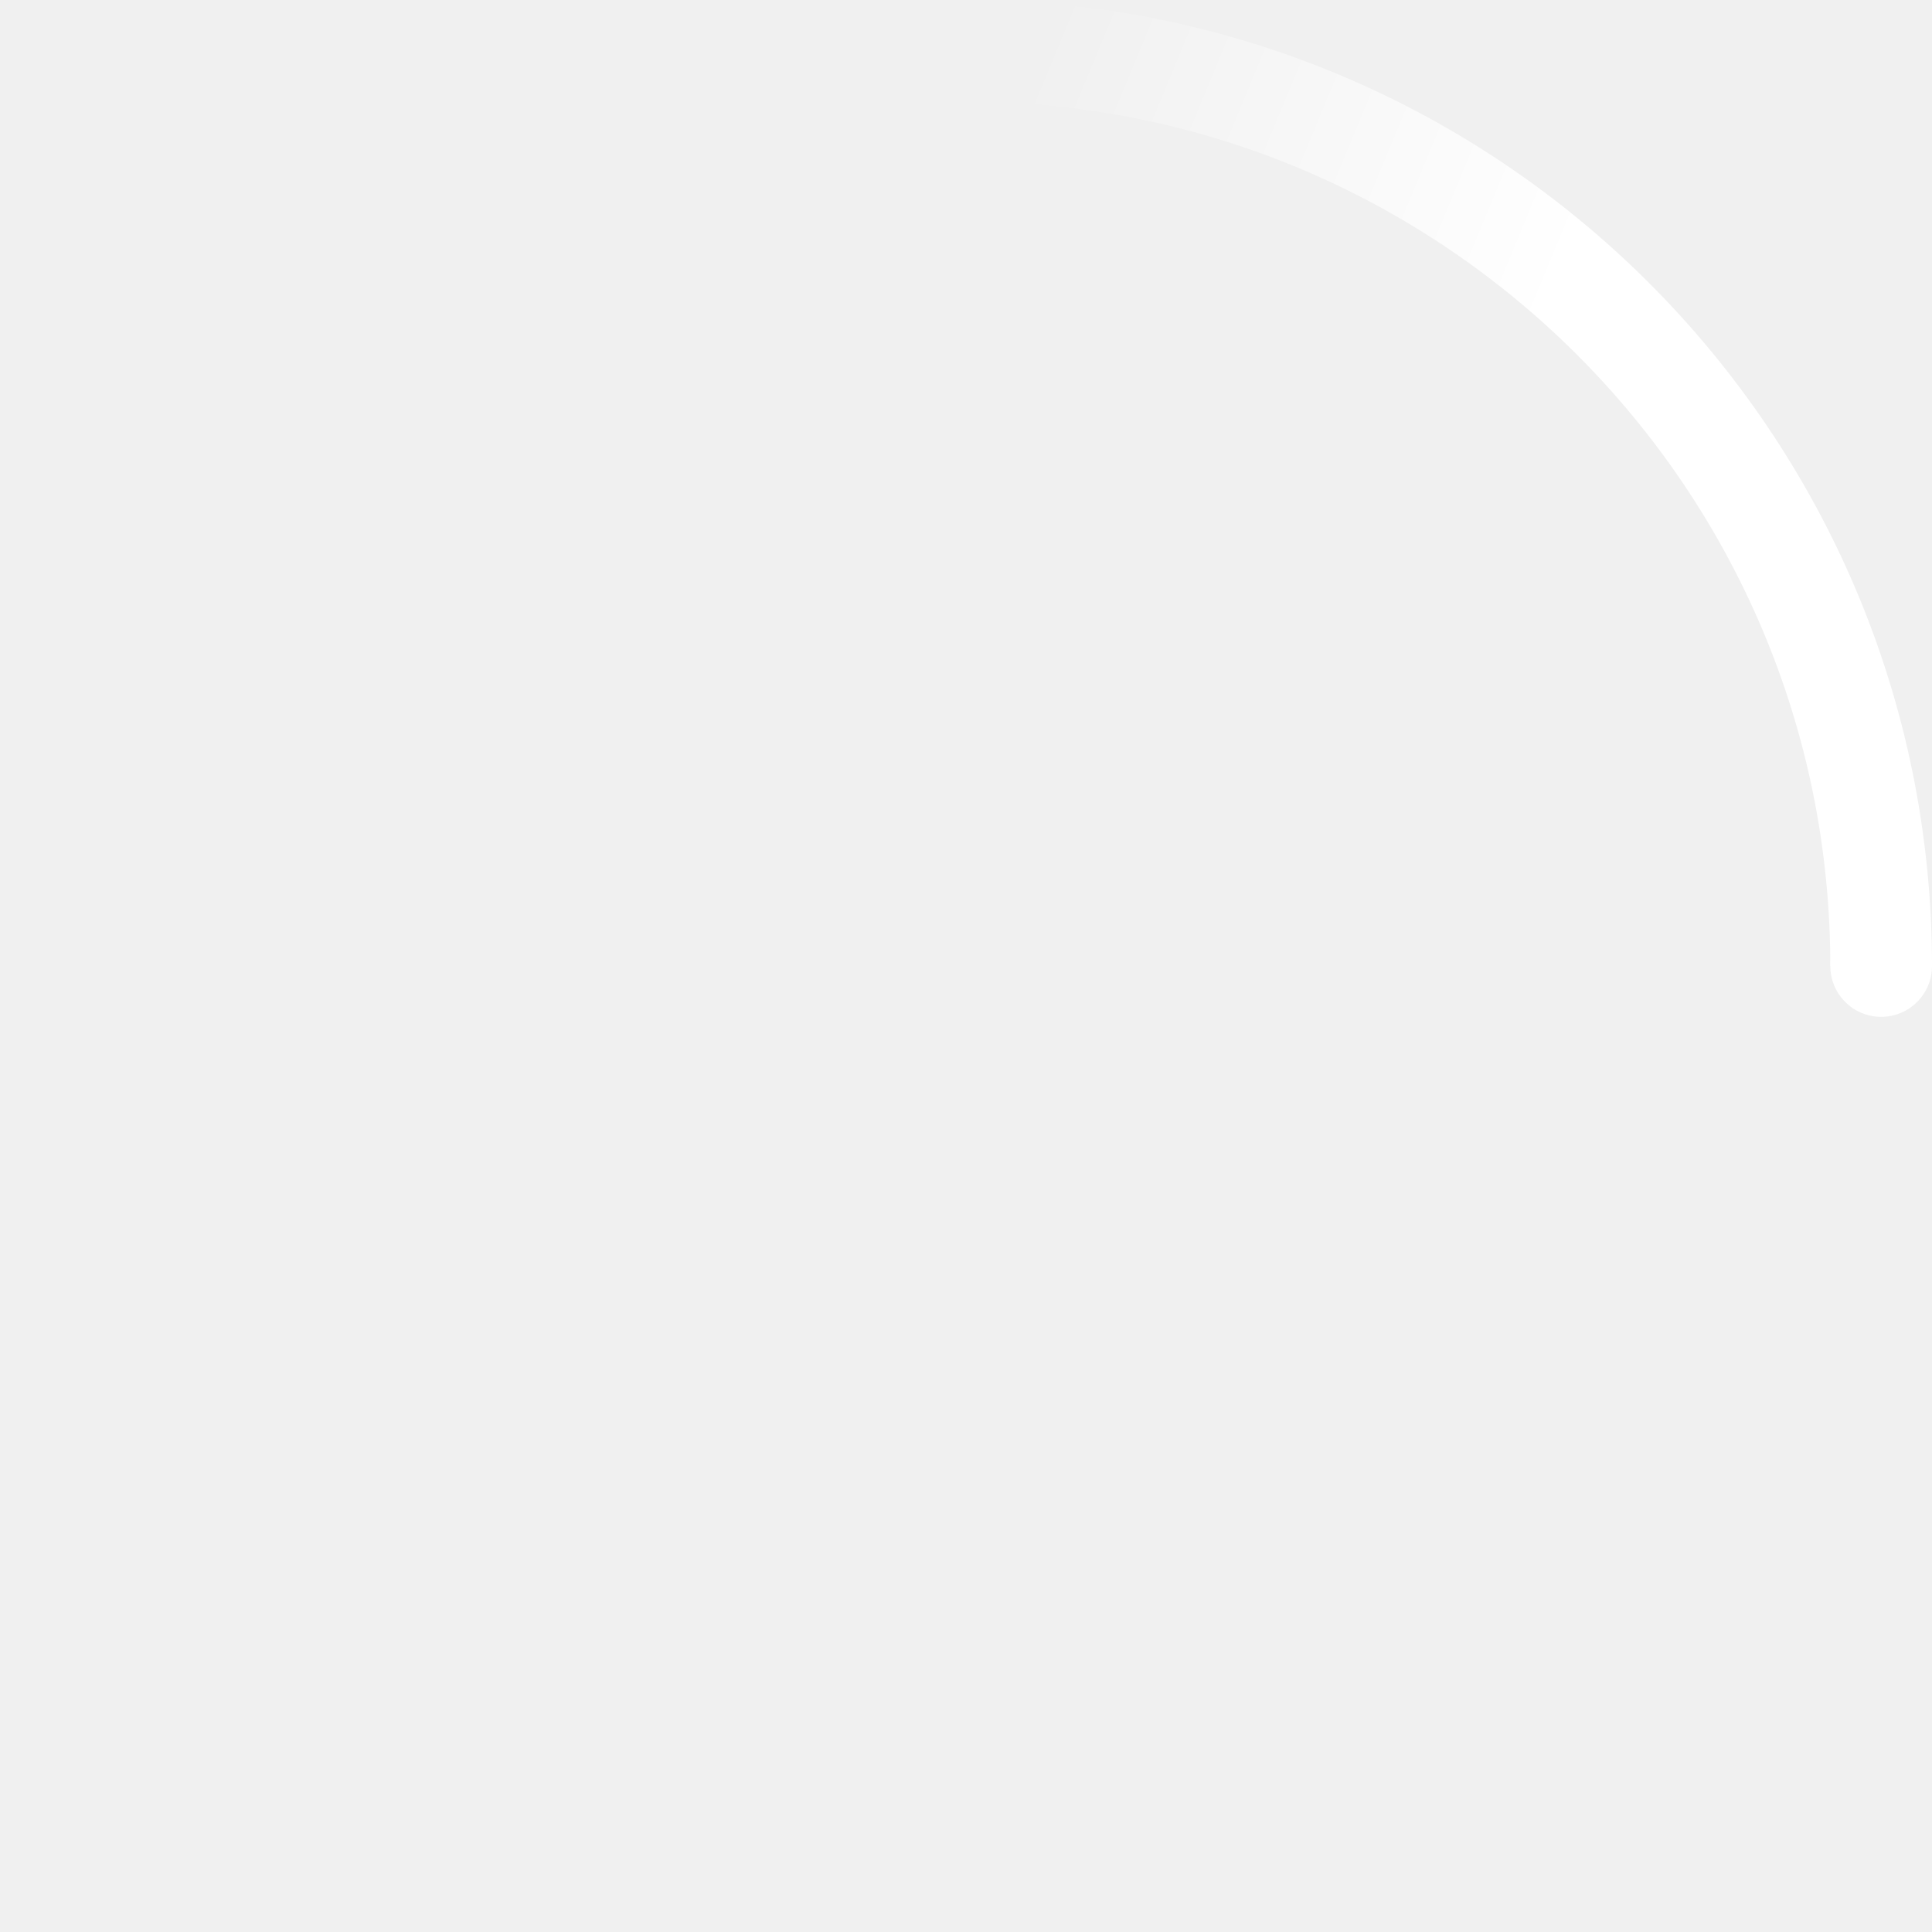
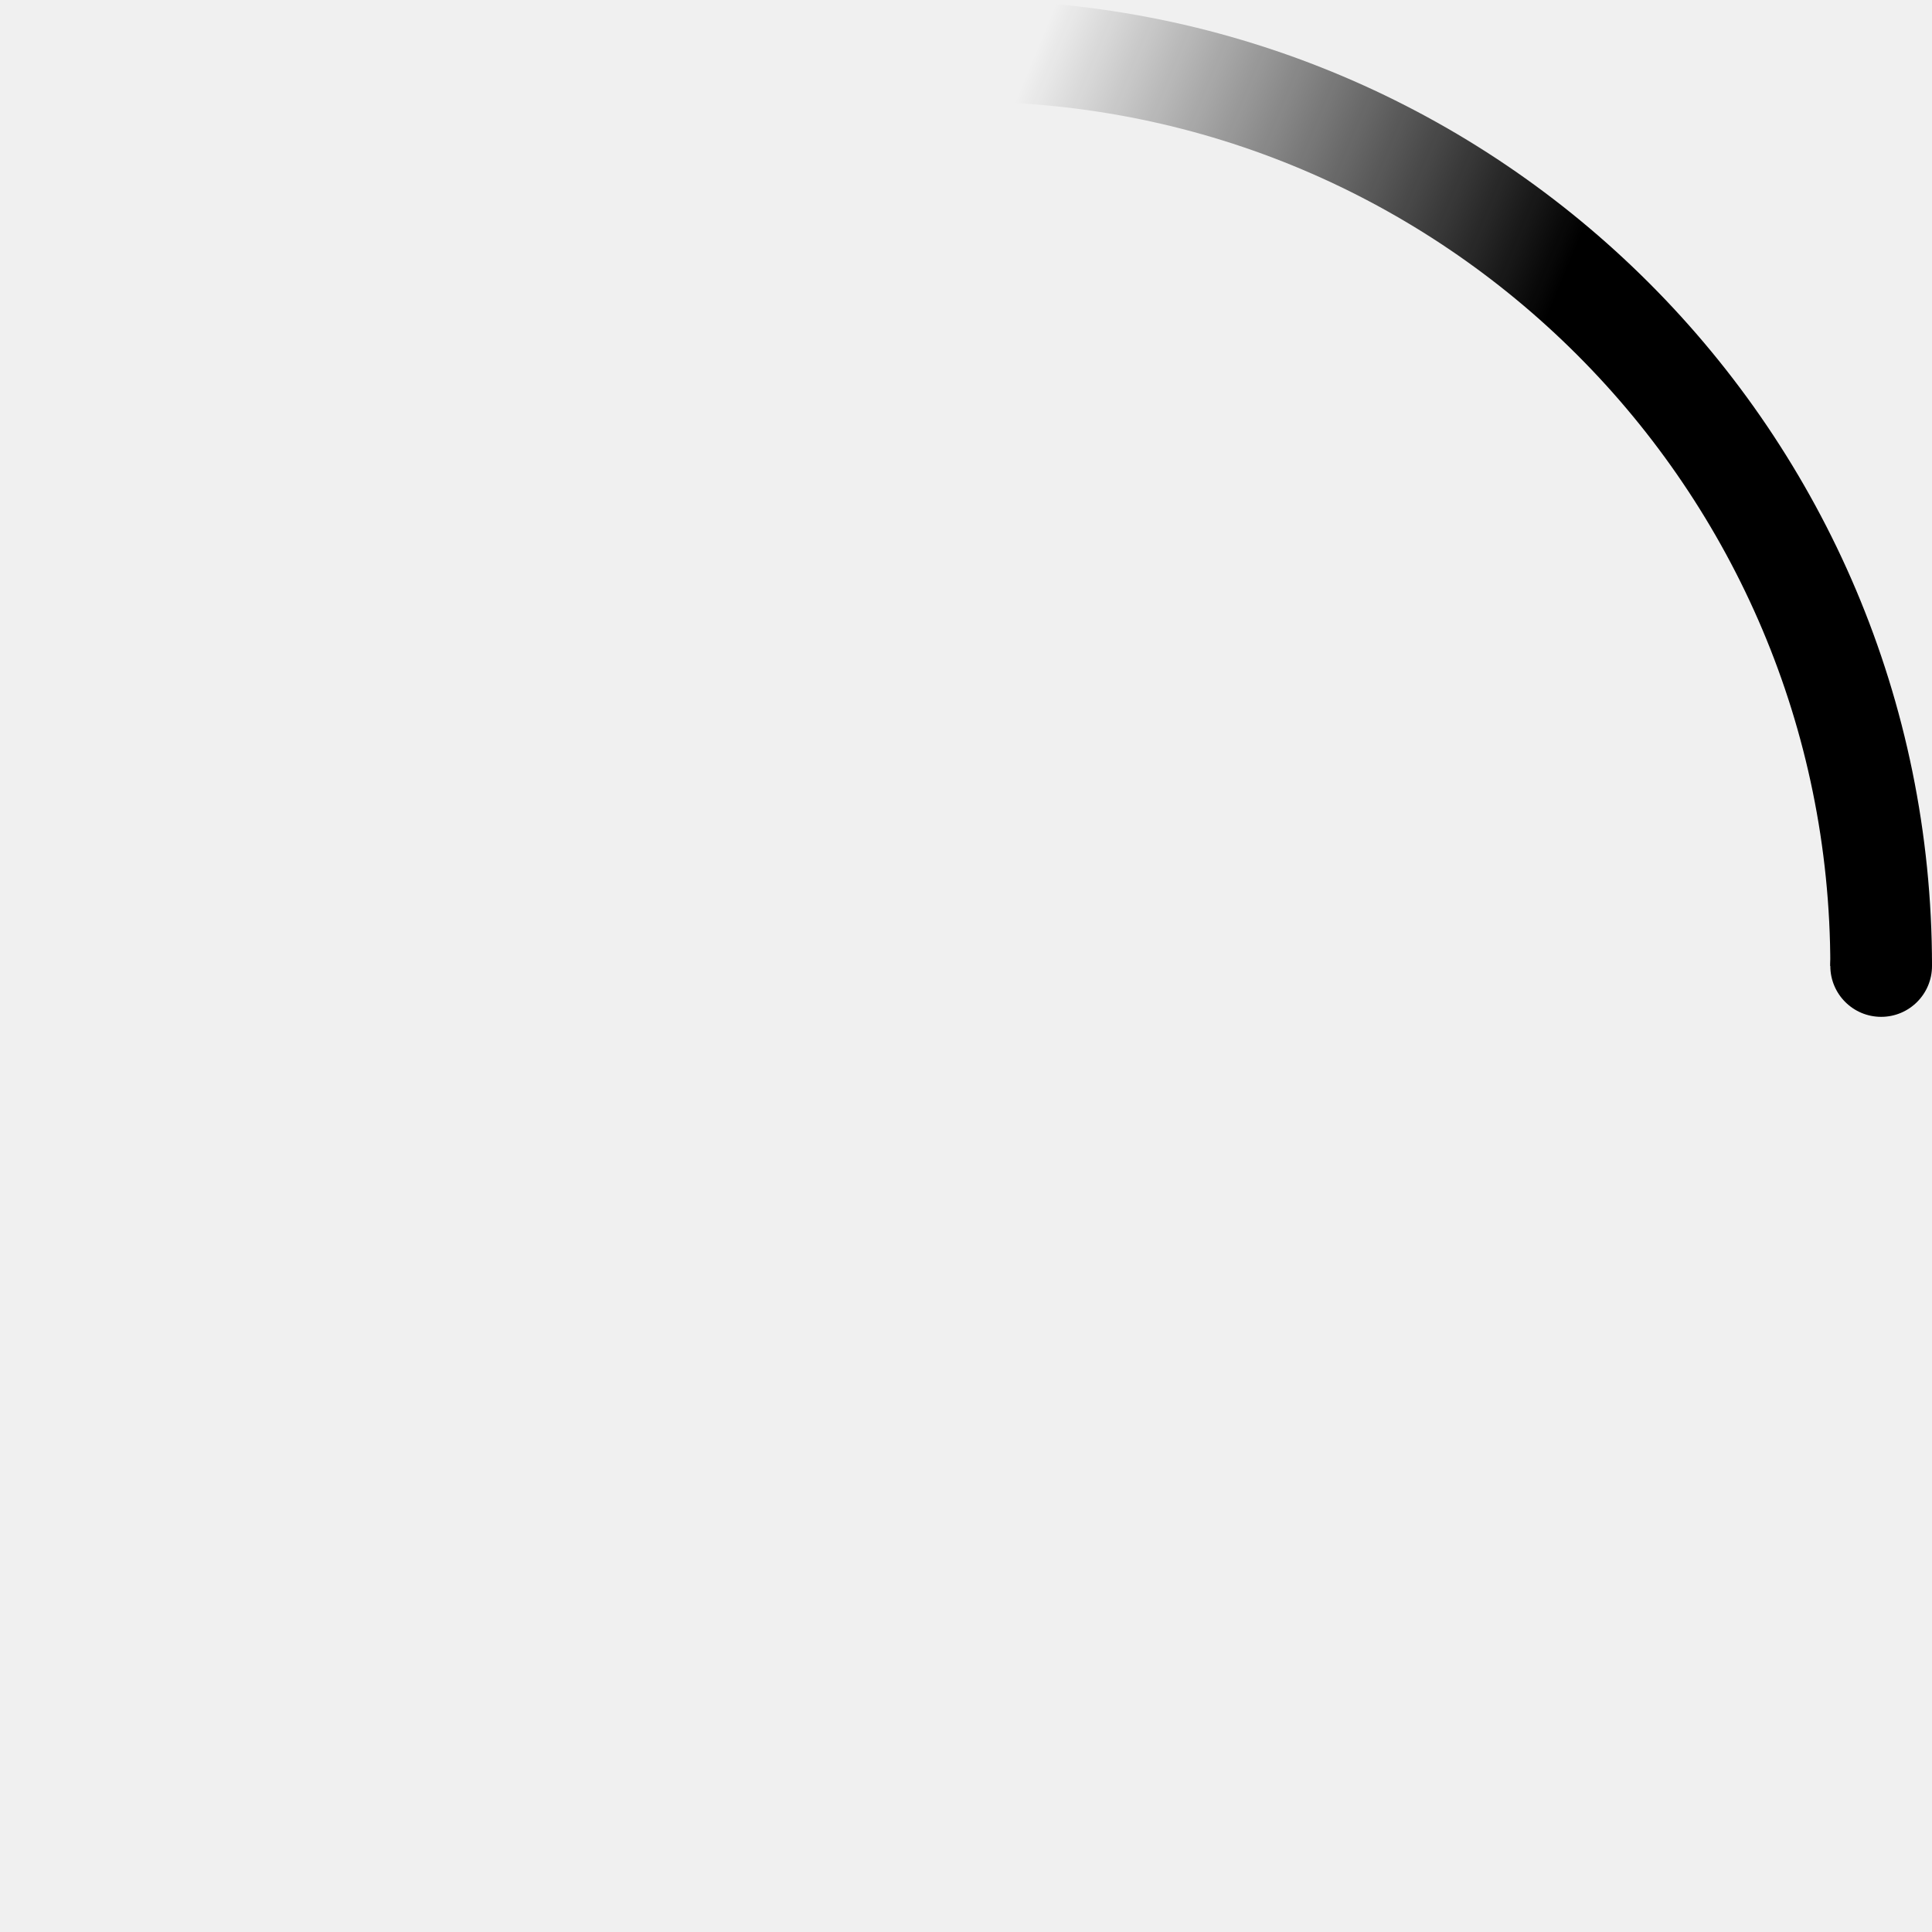
<svg xmlns="http://www.w3.org/2000/svg" width="38" height="38" viewBox="0 0 38 38">
  <defs>
    <linearGradient x1="8.042%" y1="0%" x2="65.682%" y2="23.865%" id="a">
-       <stop stop-color="#fff" stop-opacity="0" offset="0%" />
-       <stop stop-color="#fff" stop-opacity=".631" offset="63.146%" />
-       <stop stop-color="#fff" offset="100%" />
+       <stop stop-color="#000" stop-opacity="0" offset="0%" />
+       <stop stop-color="#000" stop-opacity=".631" offset="63.146%" />
+       <stop stop-color="#000" offset="100%" />
    </linearGradient>
  </defs>
  <g fill="none" fill-rule="evenodd">
    <g transform="translate(1 1)">
      <path d="M36 18c0-9.94-8.06-18-18-18" id="Oval-2" stroke="url(#a)" stroke-width="2">
        <animateTransform attributeName="transform" type="rotate" from="0 18 18" to="360 18 18" dur="0.9s" repeatCount="indefinite" />
      </path>
-       <circle fill="#fff" cx="36" cy="18" r="1">
+       <circle fill="#000" cx="36" cy="18" r="1">
        <animateTransform attributeName="transform" type="rotate" from="0 18 18" to="360 18 18" dur="0.9s" repeatCount="indefinite" />
      </circle>
    </g>
  </g>
</svg>
